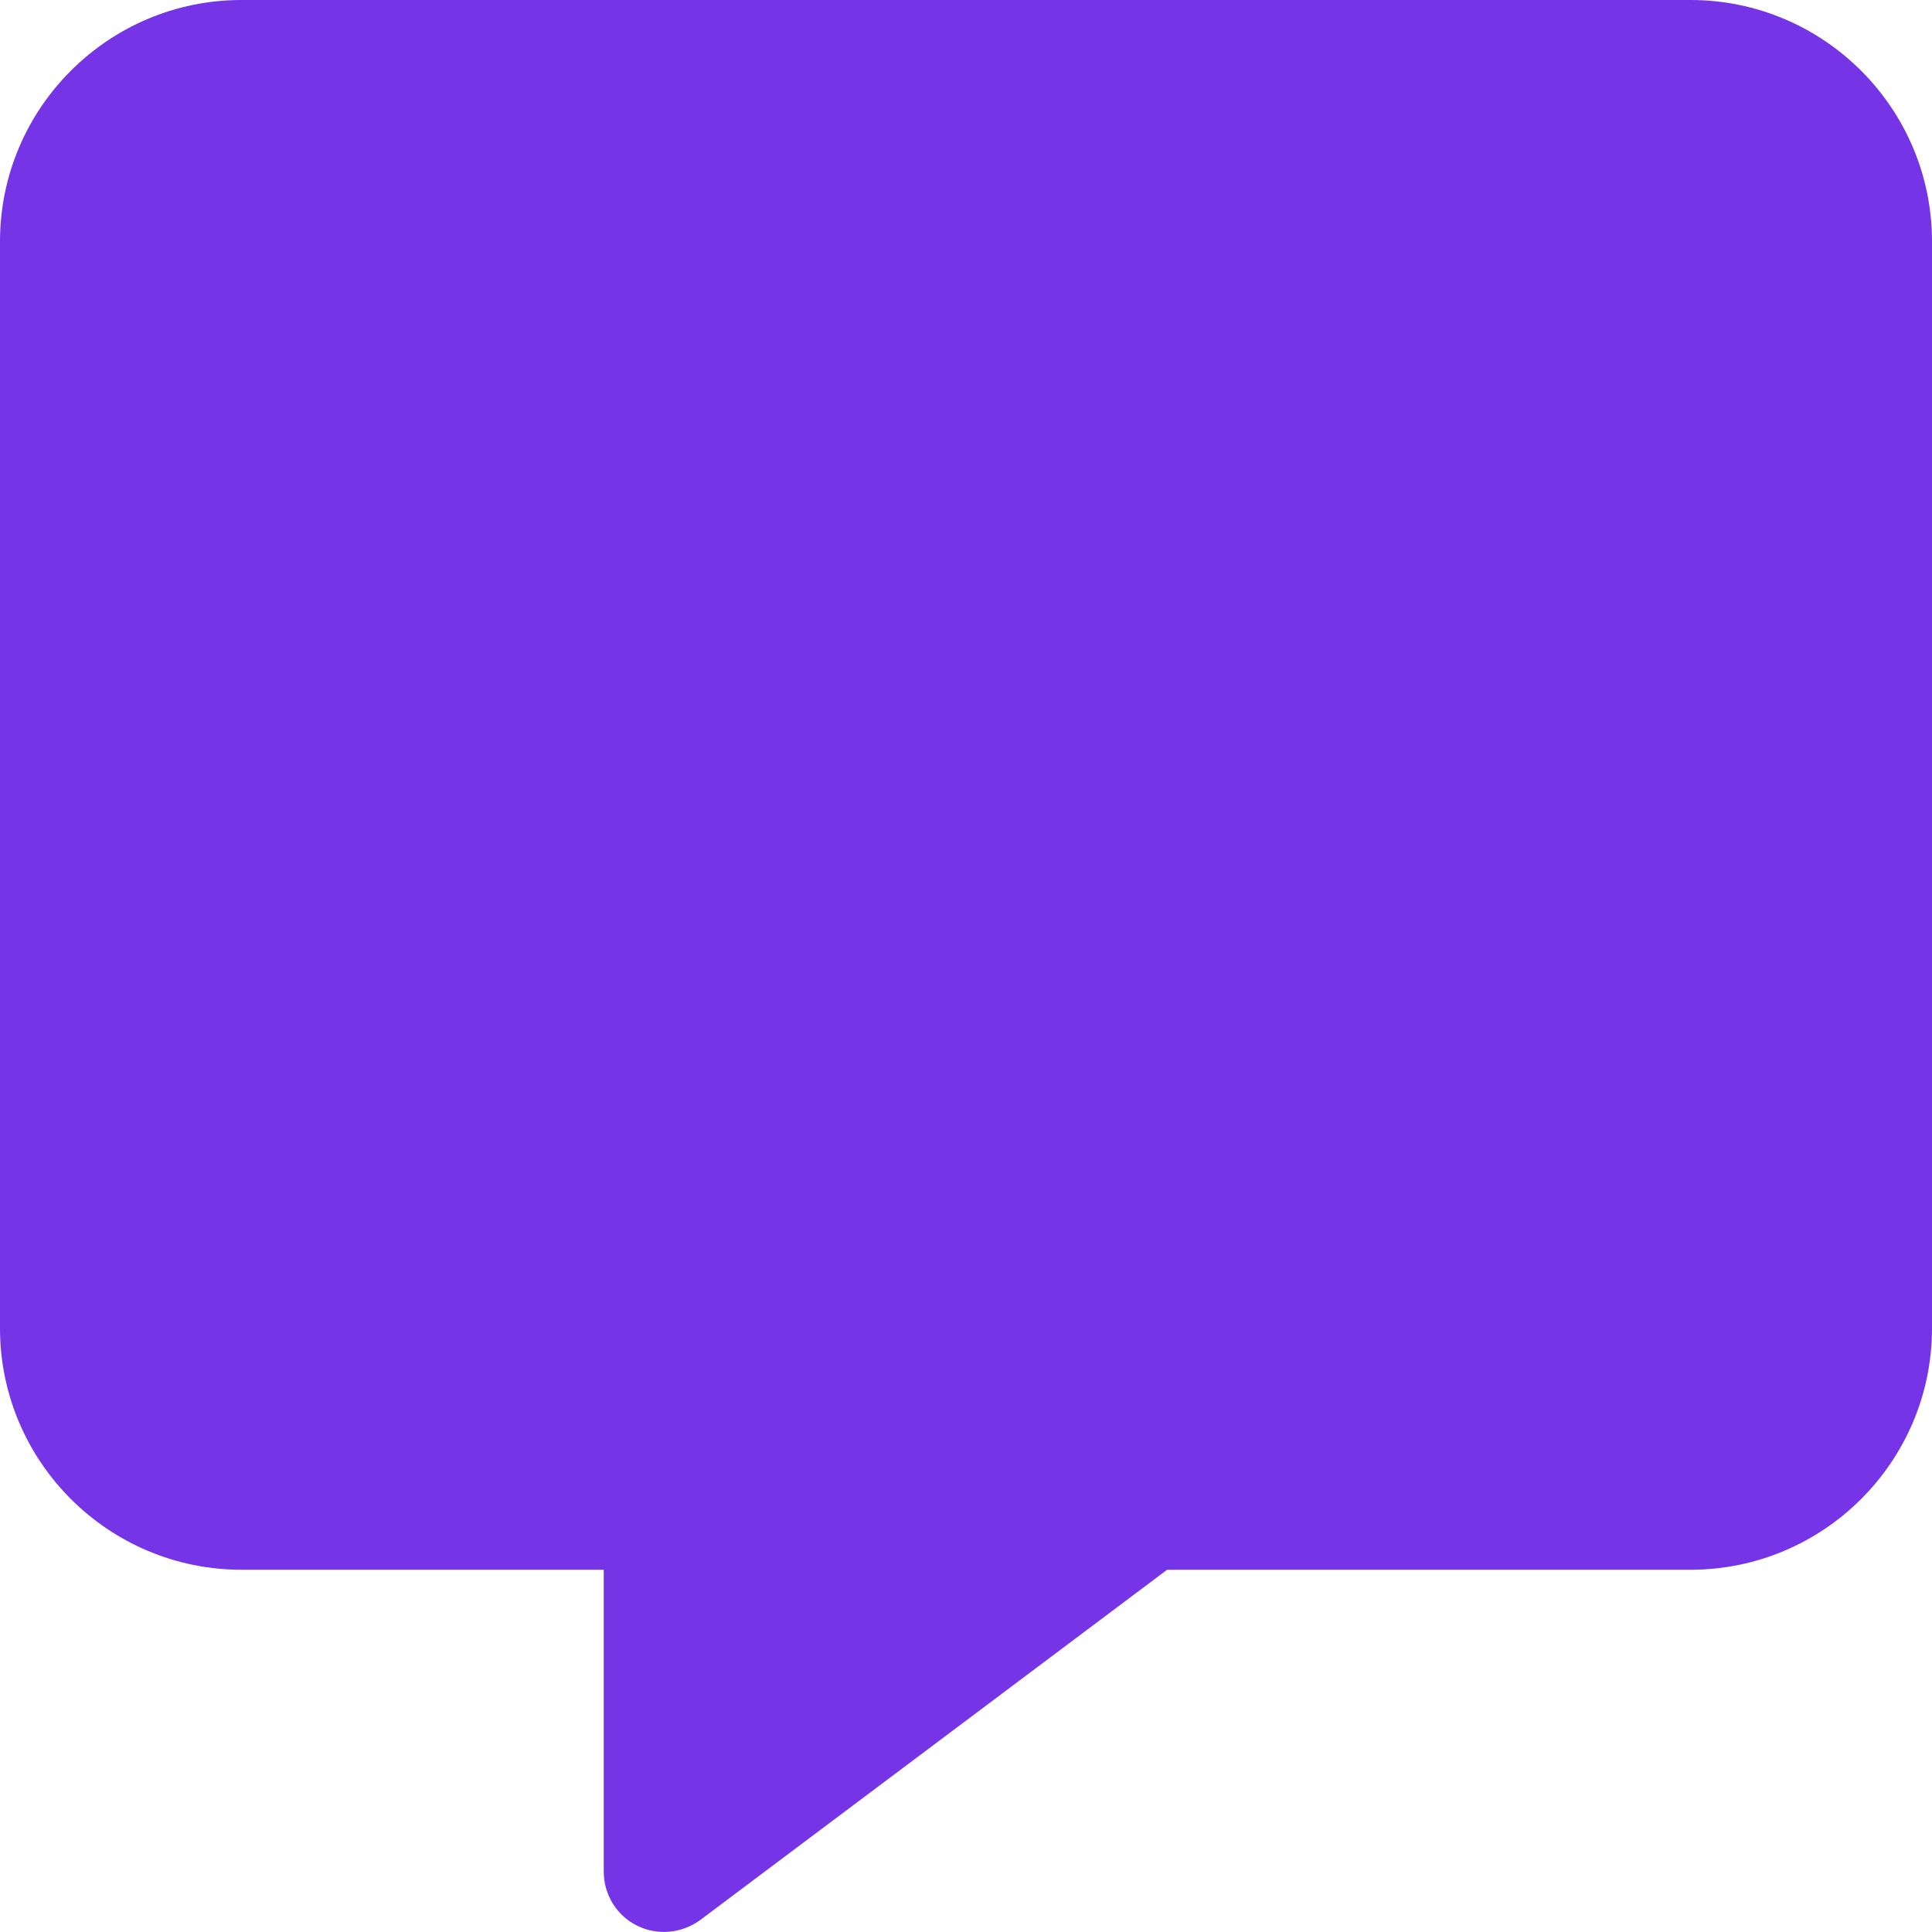
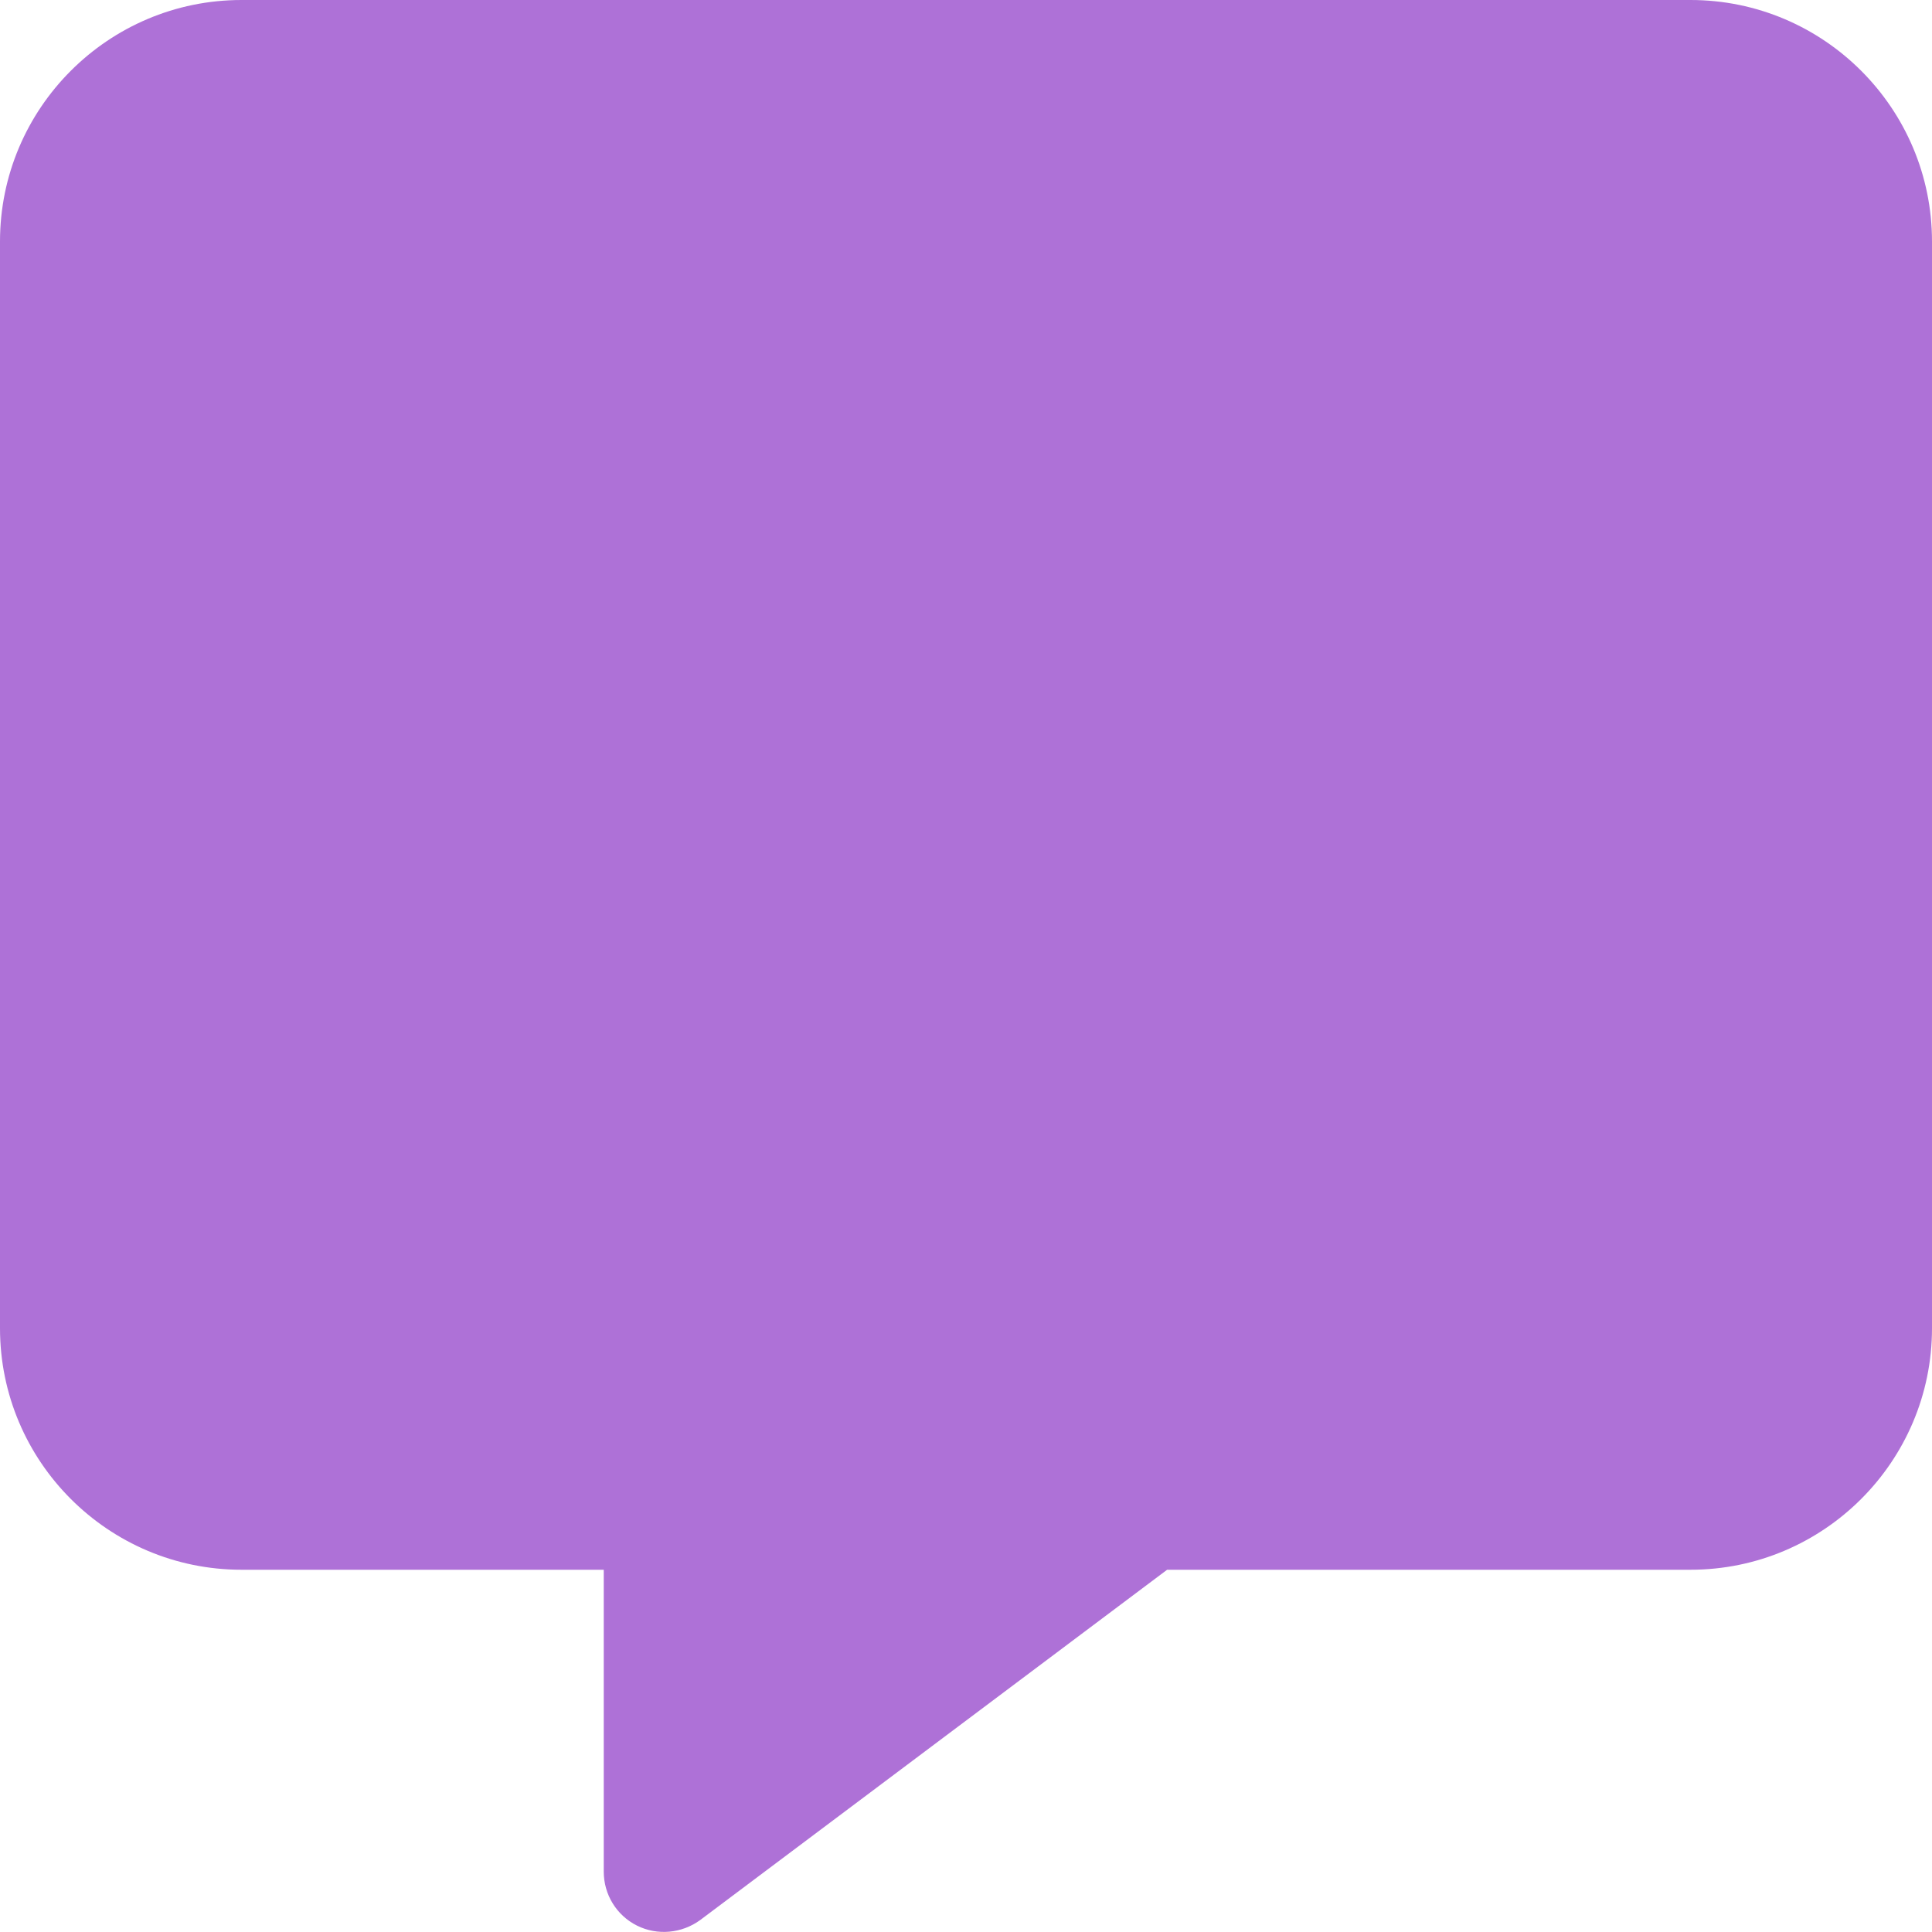
<svg xmlns="http://www.w3.org/2000/svg" viewBox="0 0 512 512">
-   <path d="M64 0C28.7 0 0 28.7 0 64V352c0 35.3 28.7 64 64 64h96v80c0 6.1 3.4 11.6 8.8 14.3s11.9 2.1 16.8-1.5L309.3 416H448c35.3 0 64-28.7 64-64V64c0-35.3-28.7-64-64-64H64z" fill="#7534e6" />
+   <path d="M64 0C28.7 0 0 28.7 0 64V352c0 35.3 28.7 64 64 64h96v80c0 6.1 3.4 11.6 8.8 14.3s11.9 2.1 16.8-1.5L309.3 416H448c35.3 0 64-28.7 64-64V64c0-35.3-28.7-64-64-64H64z" fill="#ae71d7" />
</svg>
